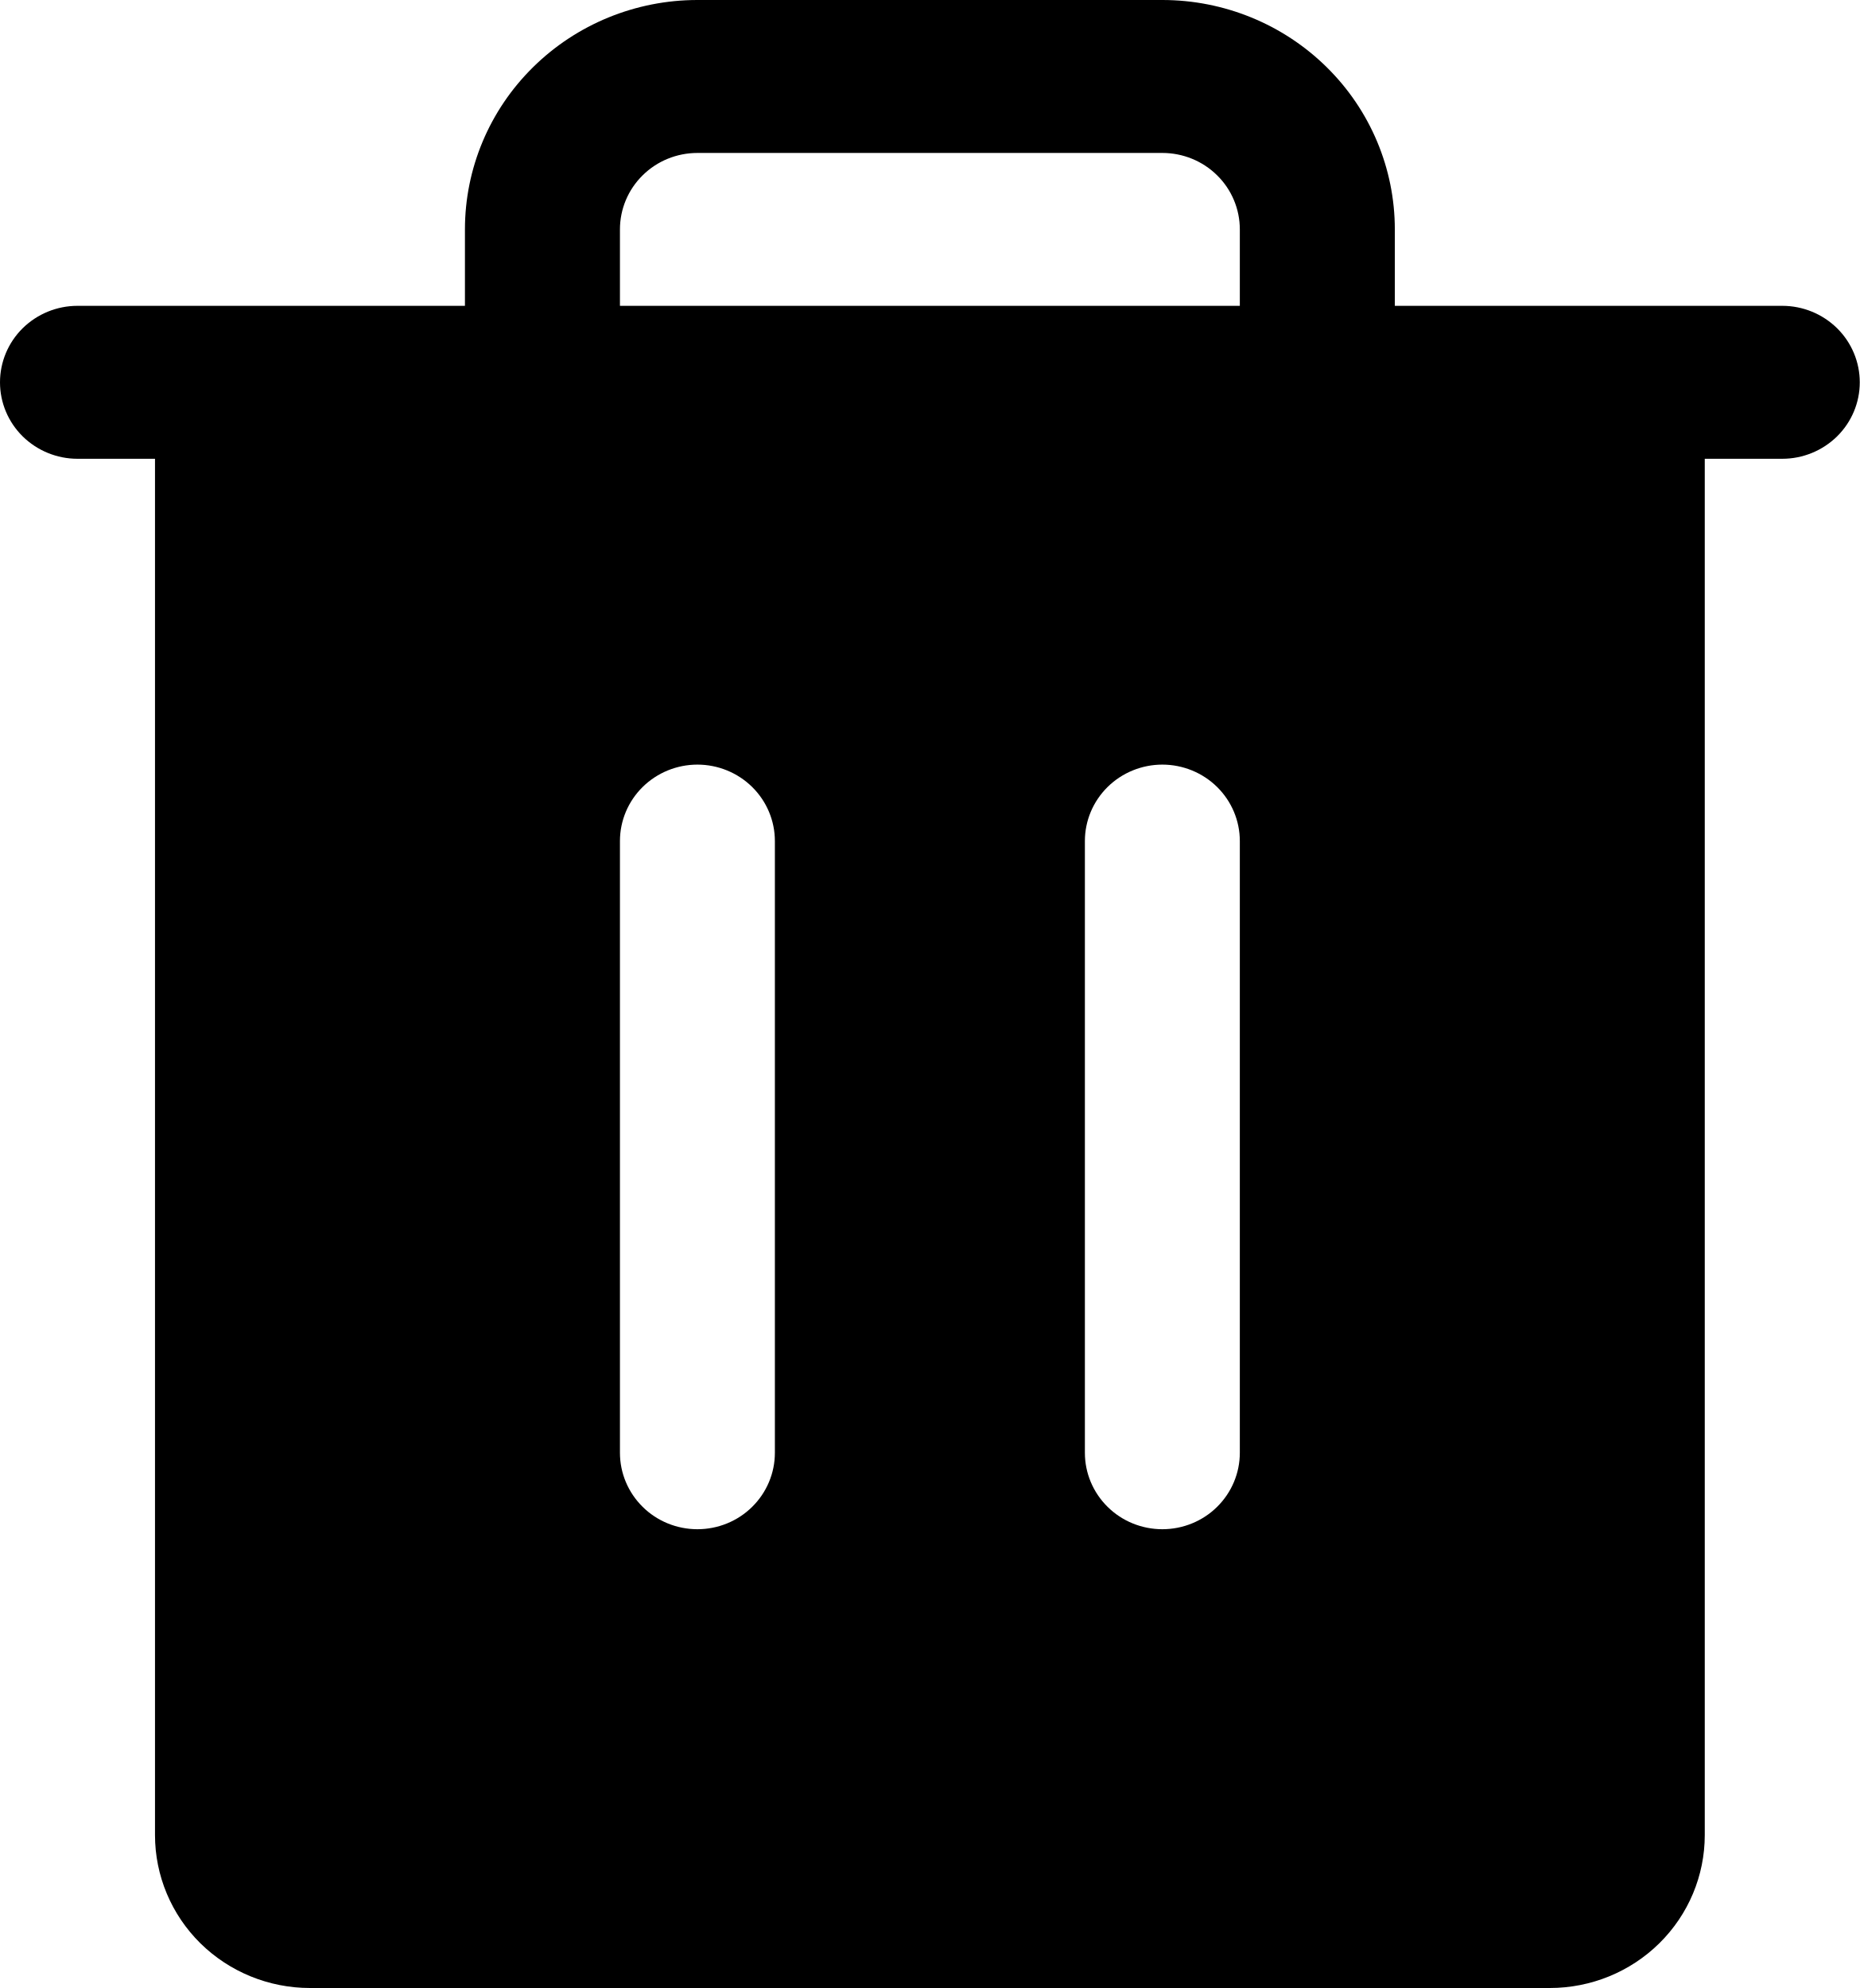
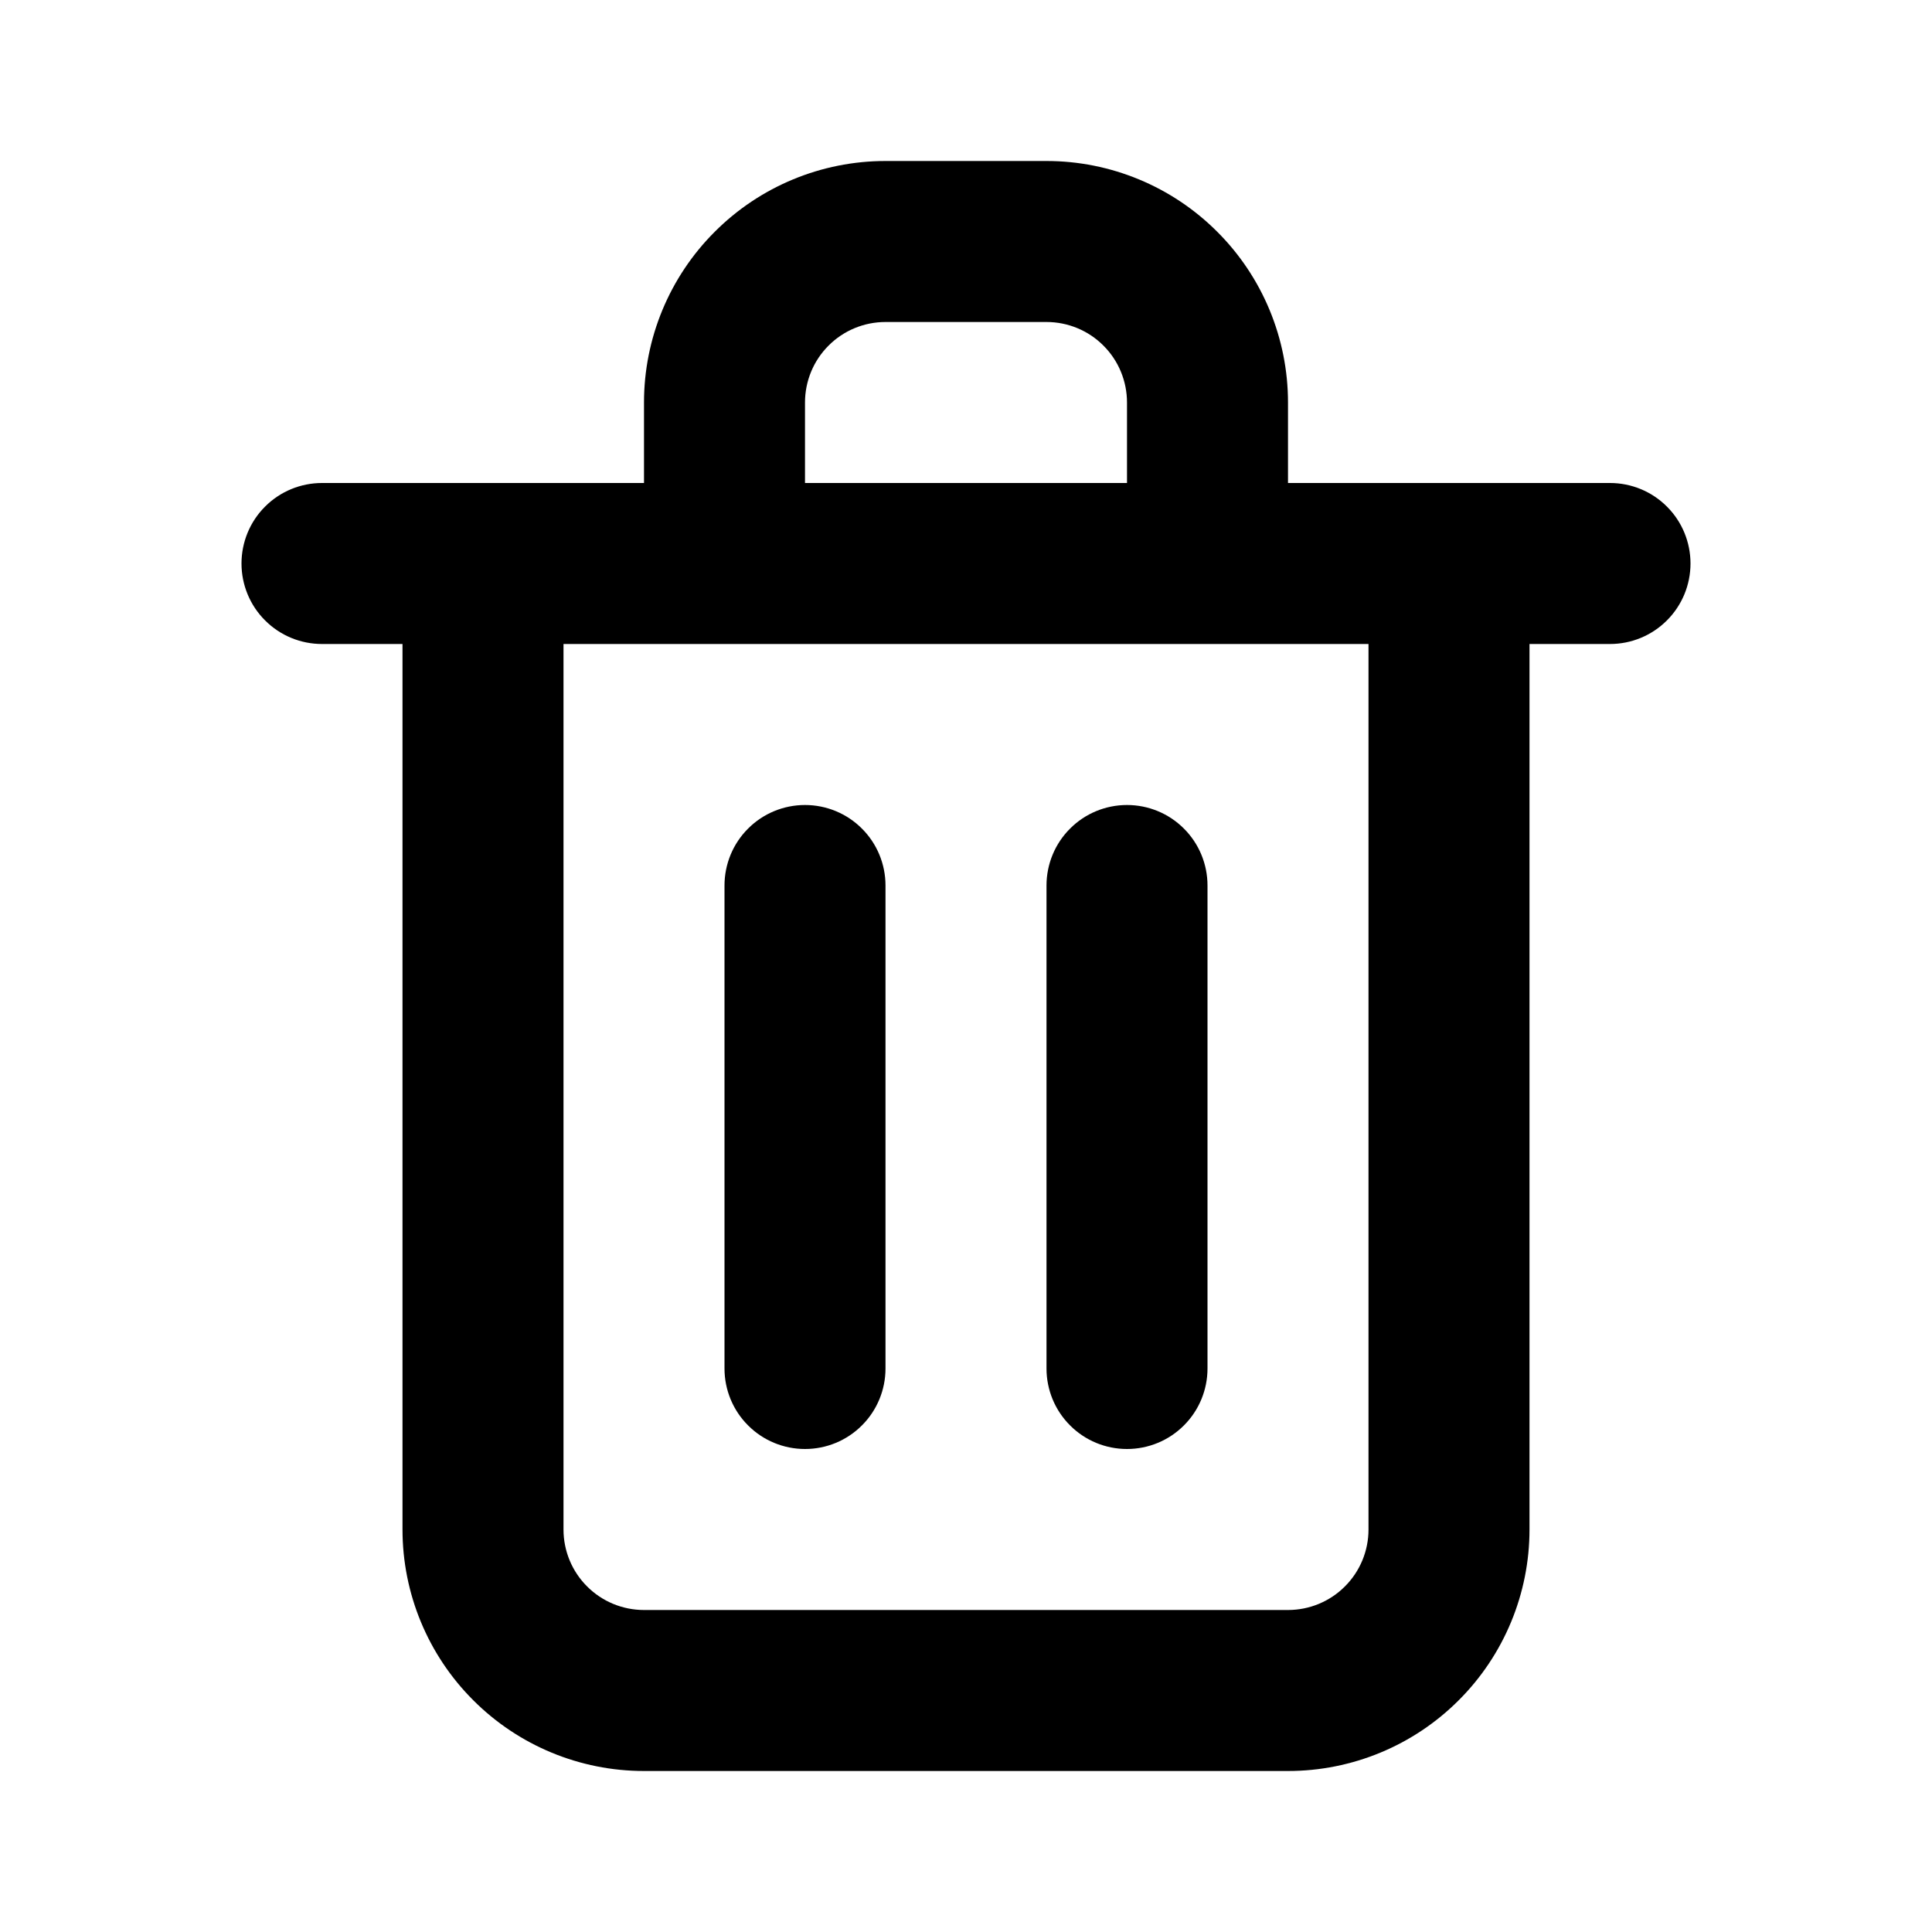
- <svg xmlns="http://www.w3.org/2000/svg" width="29" height="31" viewBox="0 0 29 31" fill="none">
-   <path d="M27.792 4.769H21.75V3.577C21.75 2.628 21.368 1.718 20.688 1.048C20.008 0.377 19.086 0 18.125 0H10.875C9.914 0 8.992 0.377 8.312 1.048C7.632 1.718 7.25 2.628 7.25 3.577V4.769H1.208C0.888 4.769 0.581 4.895 0.354 5.118C0.127 5.342 0 5.645 0 5.962C0 6.278 0.127 6.581 0.354 6.805C0.581 7.028 0.888 7.154 1.208 7.154H2.417V28.615C2.417 29.248 2.671 29.854 3.124 30.302C3.578 30.749 4.192 31 4.833 31H24.167C24.808 31 25.422 30.749 25.875 30.302C26.329 29.854 26.583 29.248 26.583 28.615V7.154H27.792C28.112 7.154 28.419 7.028 28.646 6.805C28.873 6.581 29 6.278 29 5.962C29 5.645 28.873 5.342 28.646 5.118C28.419 4.895 28.112 4.769 27.792 4.769ZM12.083 22.654C12.083 22.97 11.956 23.273 11.729 23.497C11.503 23.721 11.195 23.846 10.875 23.846C10.555 23.846 10.247 23.721 10.021 23.497C9.794 23.273 9.667 22.97 9.667 22.654V13.115C9.667 12.799 9.794 12.496 10.021 12.272C10.247 12.049 10.555 11.923 10.875 11.923C11.195 11.923 11.503 12.049 11.729 12.272C11.956 12.496 12.083 12.799 12.083 13.115V22.654ZM19.333 22.654C19.333 22.97 19.206 23.273 18.979 23.497C18.753 23.721 18.445 23.846 18.125 23.846C17.805 23.846 17.497 23.721 17.271 23.497C17.044 23.273 16.917 22.97 16.917 22.654V13.115C16.917 12.799 17.044 12.496 17.271 12.272C17.497 12.049 17.805 11.923 18.125 11.923C18.445 11.923 18.753 12.049 18.979 12.272C19.206 12.496 19.333 12.799 19.333 13.115V22.654ZM19.333 4.769H9.667V3.577C9.667 3.261 9.794 2.957 10.021 2.734C10.247 2.51 10.555 2.385 10.875 2.385H18.125C18.445 2.385 18.753 2.51 18.979 2.734C19.206 2.957 19.333 3.261 19.333 3.577V4.769Z" fill="black" />
+ <svg xmlns="http://www.w3.org/2000/svg" width="24" height="24" viewBox="0 0 24 24" fill="none">
+   <path d="M10 18C10.265 18 10.52 17.895 10.707 17.707C10.895 17.52 11 17.265 11 17V11C11 10.735 10.895 10.48 10.707 10.293C10.52 10.105 10.265 10 10 10C9.735 10 9.48 10.105 9.293 10.293C9.105 10.48 9 10.735 9 11V17C9 17.265 9.105 17.52 9.293 17.707C9.48 17.895 9.735 18 10 18ZM20 6H16V5C16 4.204 15.684 3.441 15.121 2.879C14.559 2.316 13.796 2 13 2H11C10.204 2 9.441 2.316 8.879 2.879C8.316 3.441 8 4.204 8 5V6H4C3.735 6 3.48 6.105 3.293 6.293C3.105 6.48 3 6.735 3 7C3 7.265 3.105 7.52 3.293 7.707C3.48 7.895 3.735 8 4 8H5V19C5 19.796 5.316 20.559 5.879 21.121C6.441 21.684 7.204 22 8 22H16C16.796 22 17.559 21.684 18.121 21.121C18.684 20.559 19 19.796 19 19V8H20C20.265 8 20.52 7.895 20.707 7.707C20.895 7.52 21 7.265 21 7C21 6.735 20.895 6.48 20.707 6.293C20.52 6.105 20.265 6 20 6ZM10 5C10 4.735 10.105 4.48 10.293 4.293C10.48 4.105 10.735 4 11 4H13C13.265 4 13.52 4.105 13.707 4.293C13.895 4.48 14 4.735 14 5V6H10V5ZM17 19C17 19.265 16.895 19.52 16.707 19.707C16.52 19.895 16.265 20 16 20H8C7.735 20 7.48 19.895 7.293 19.707C7.105 19.52 7 19.265 7 19V8H17V19ZM14 18C14.265 18 14.52 17.895 14.707 17.707C14.895 17.52 15 17.265 15 17V11C15 10.735 14.895 10.48 14.707 10.293C14.52 10.105 14.265 10 14 10C13.735 10 13.48 10.105 13.293 10.293C13.105 10.48 13 10.735 13 11V17C13 17.265 13.105 17.52 13.293 17.707C13.48 17.895 13.735 18 14 18Z" fill="black" />
</svg>
